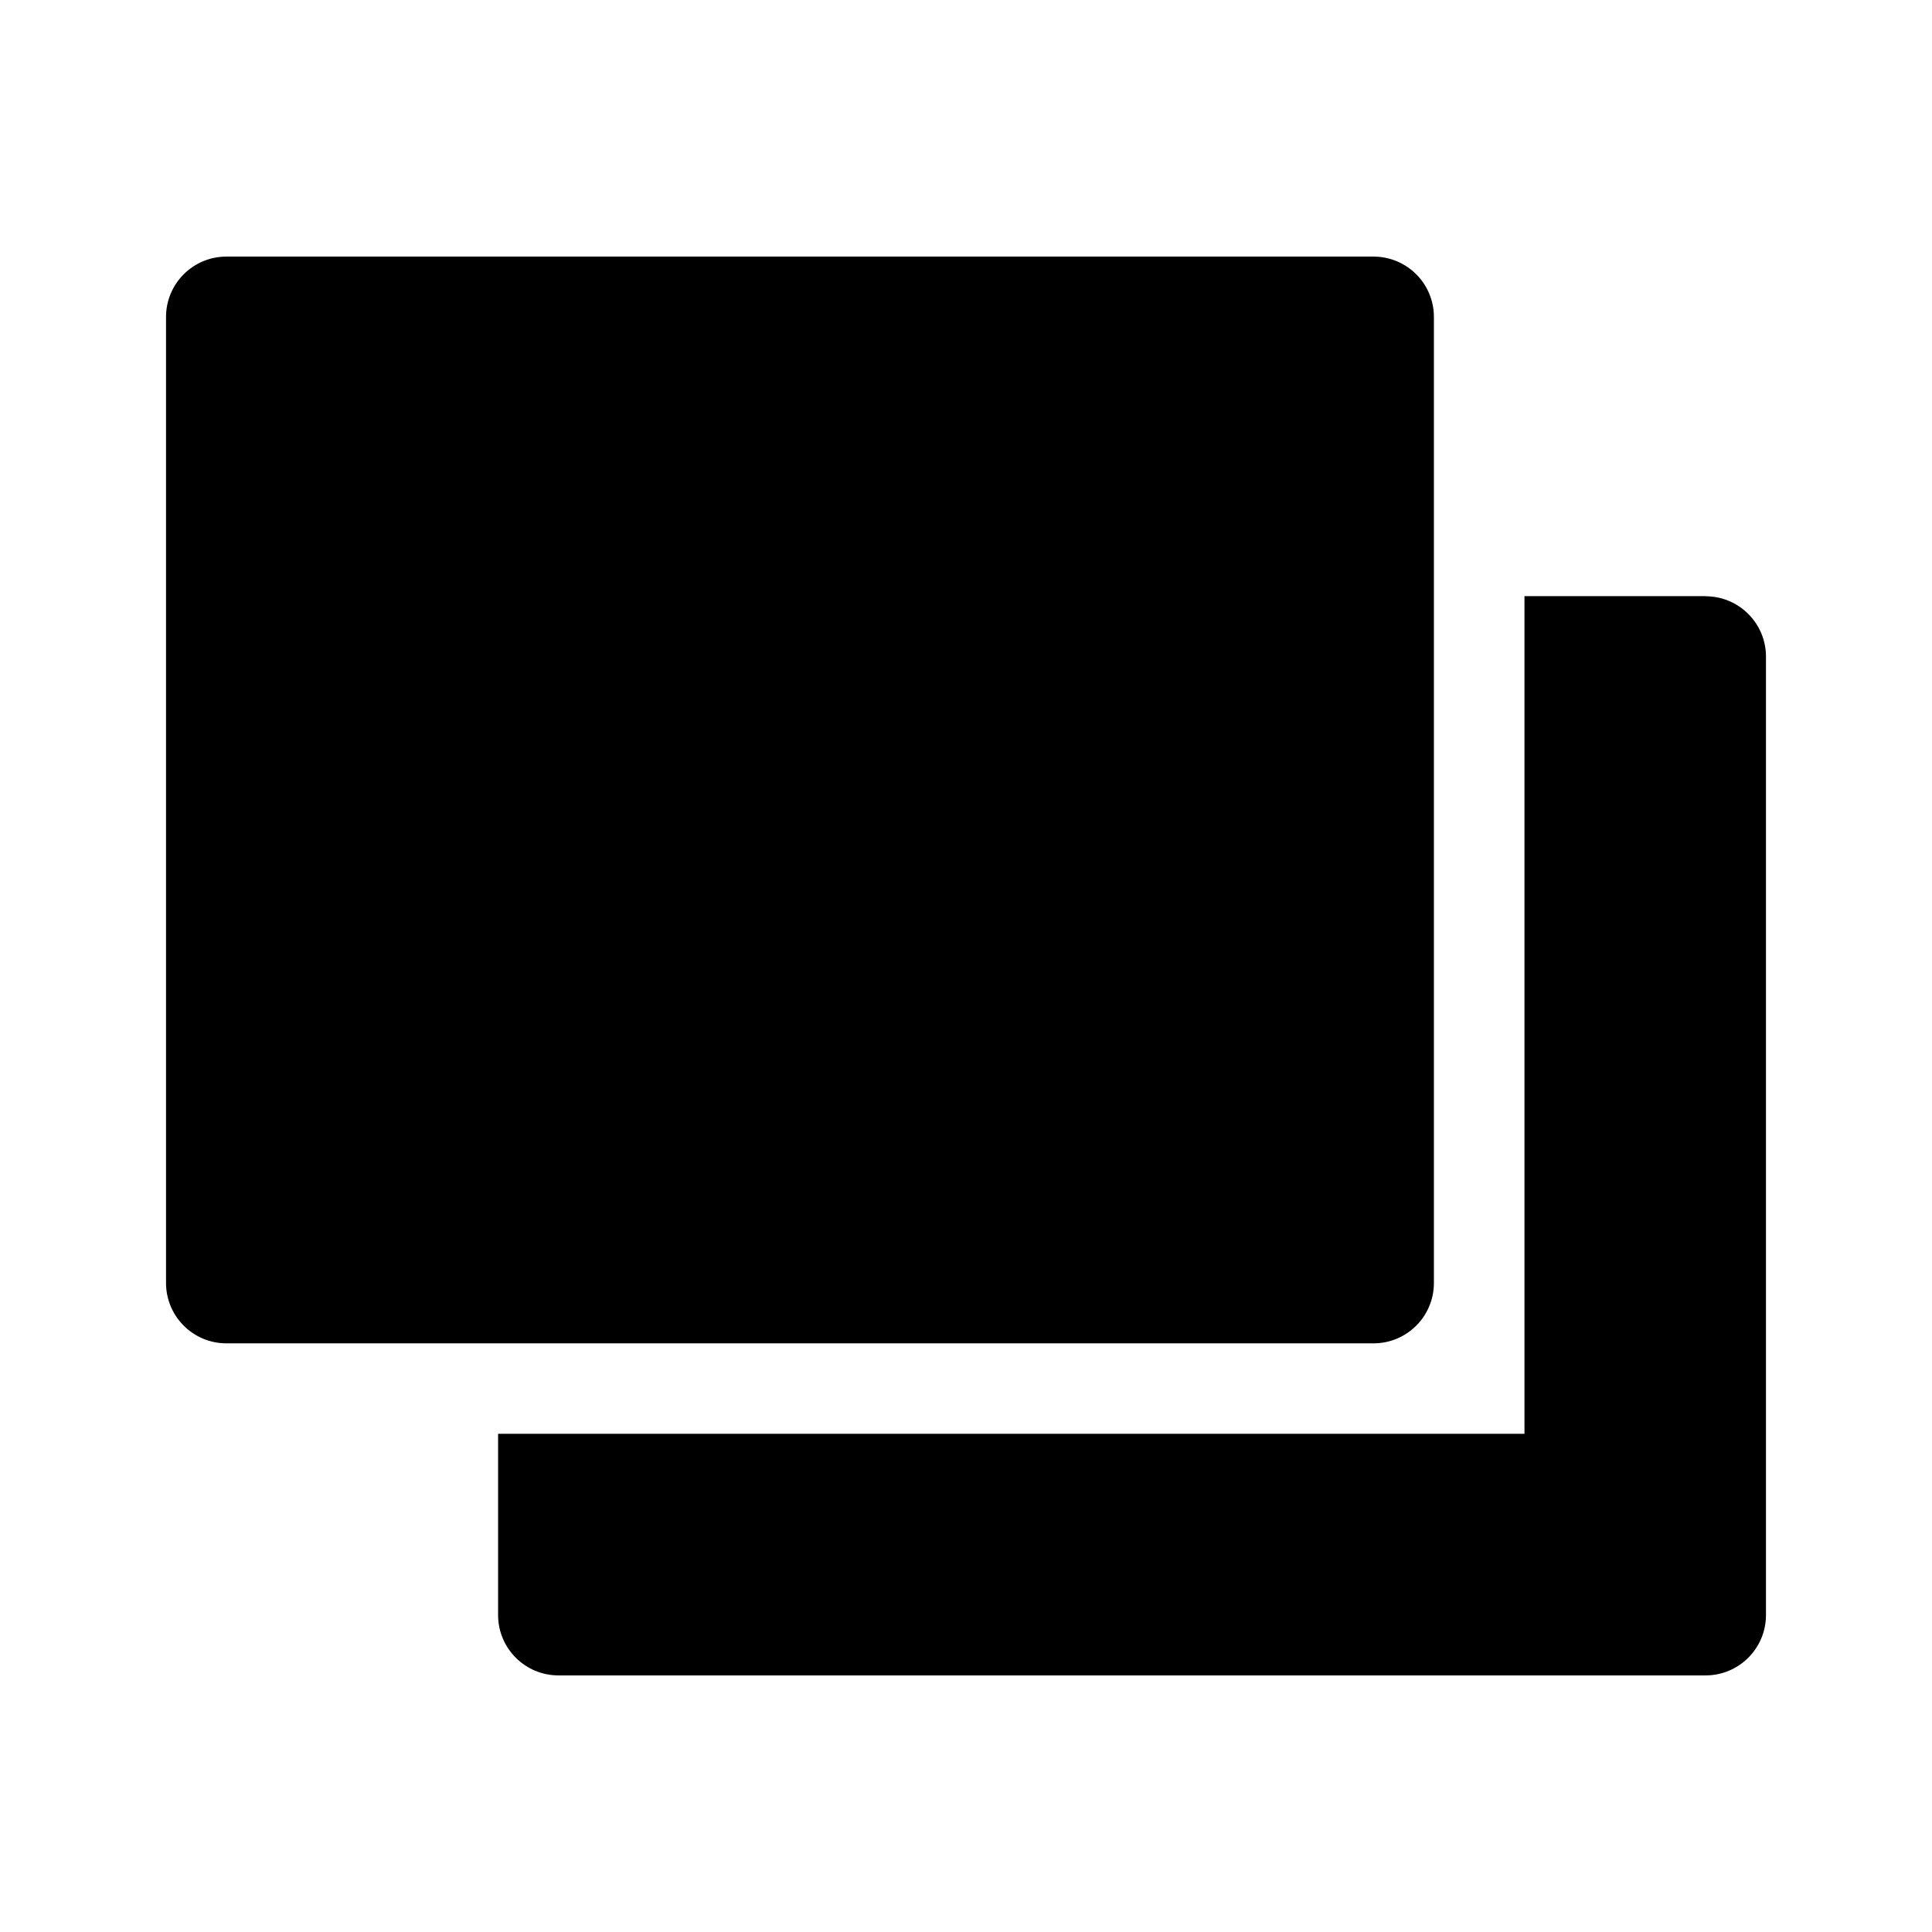
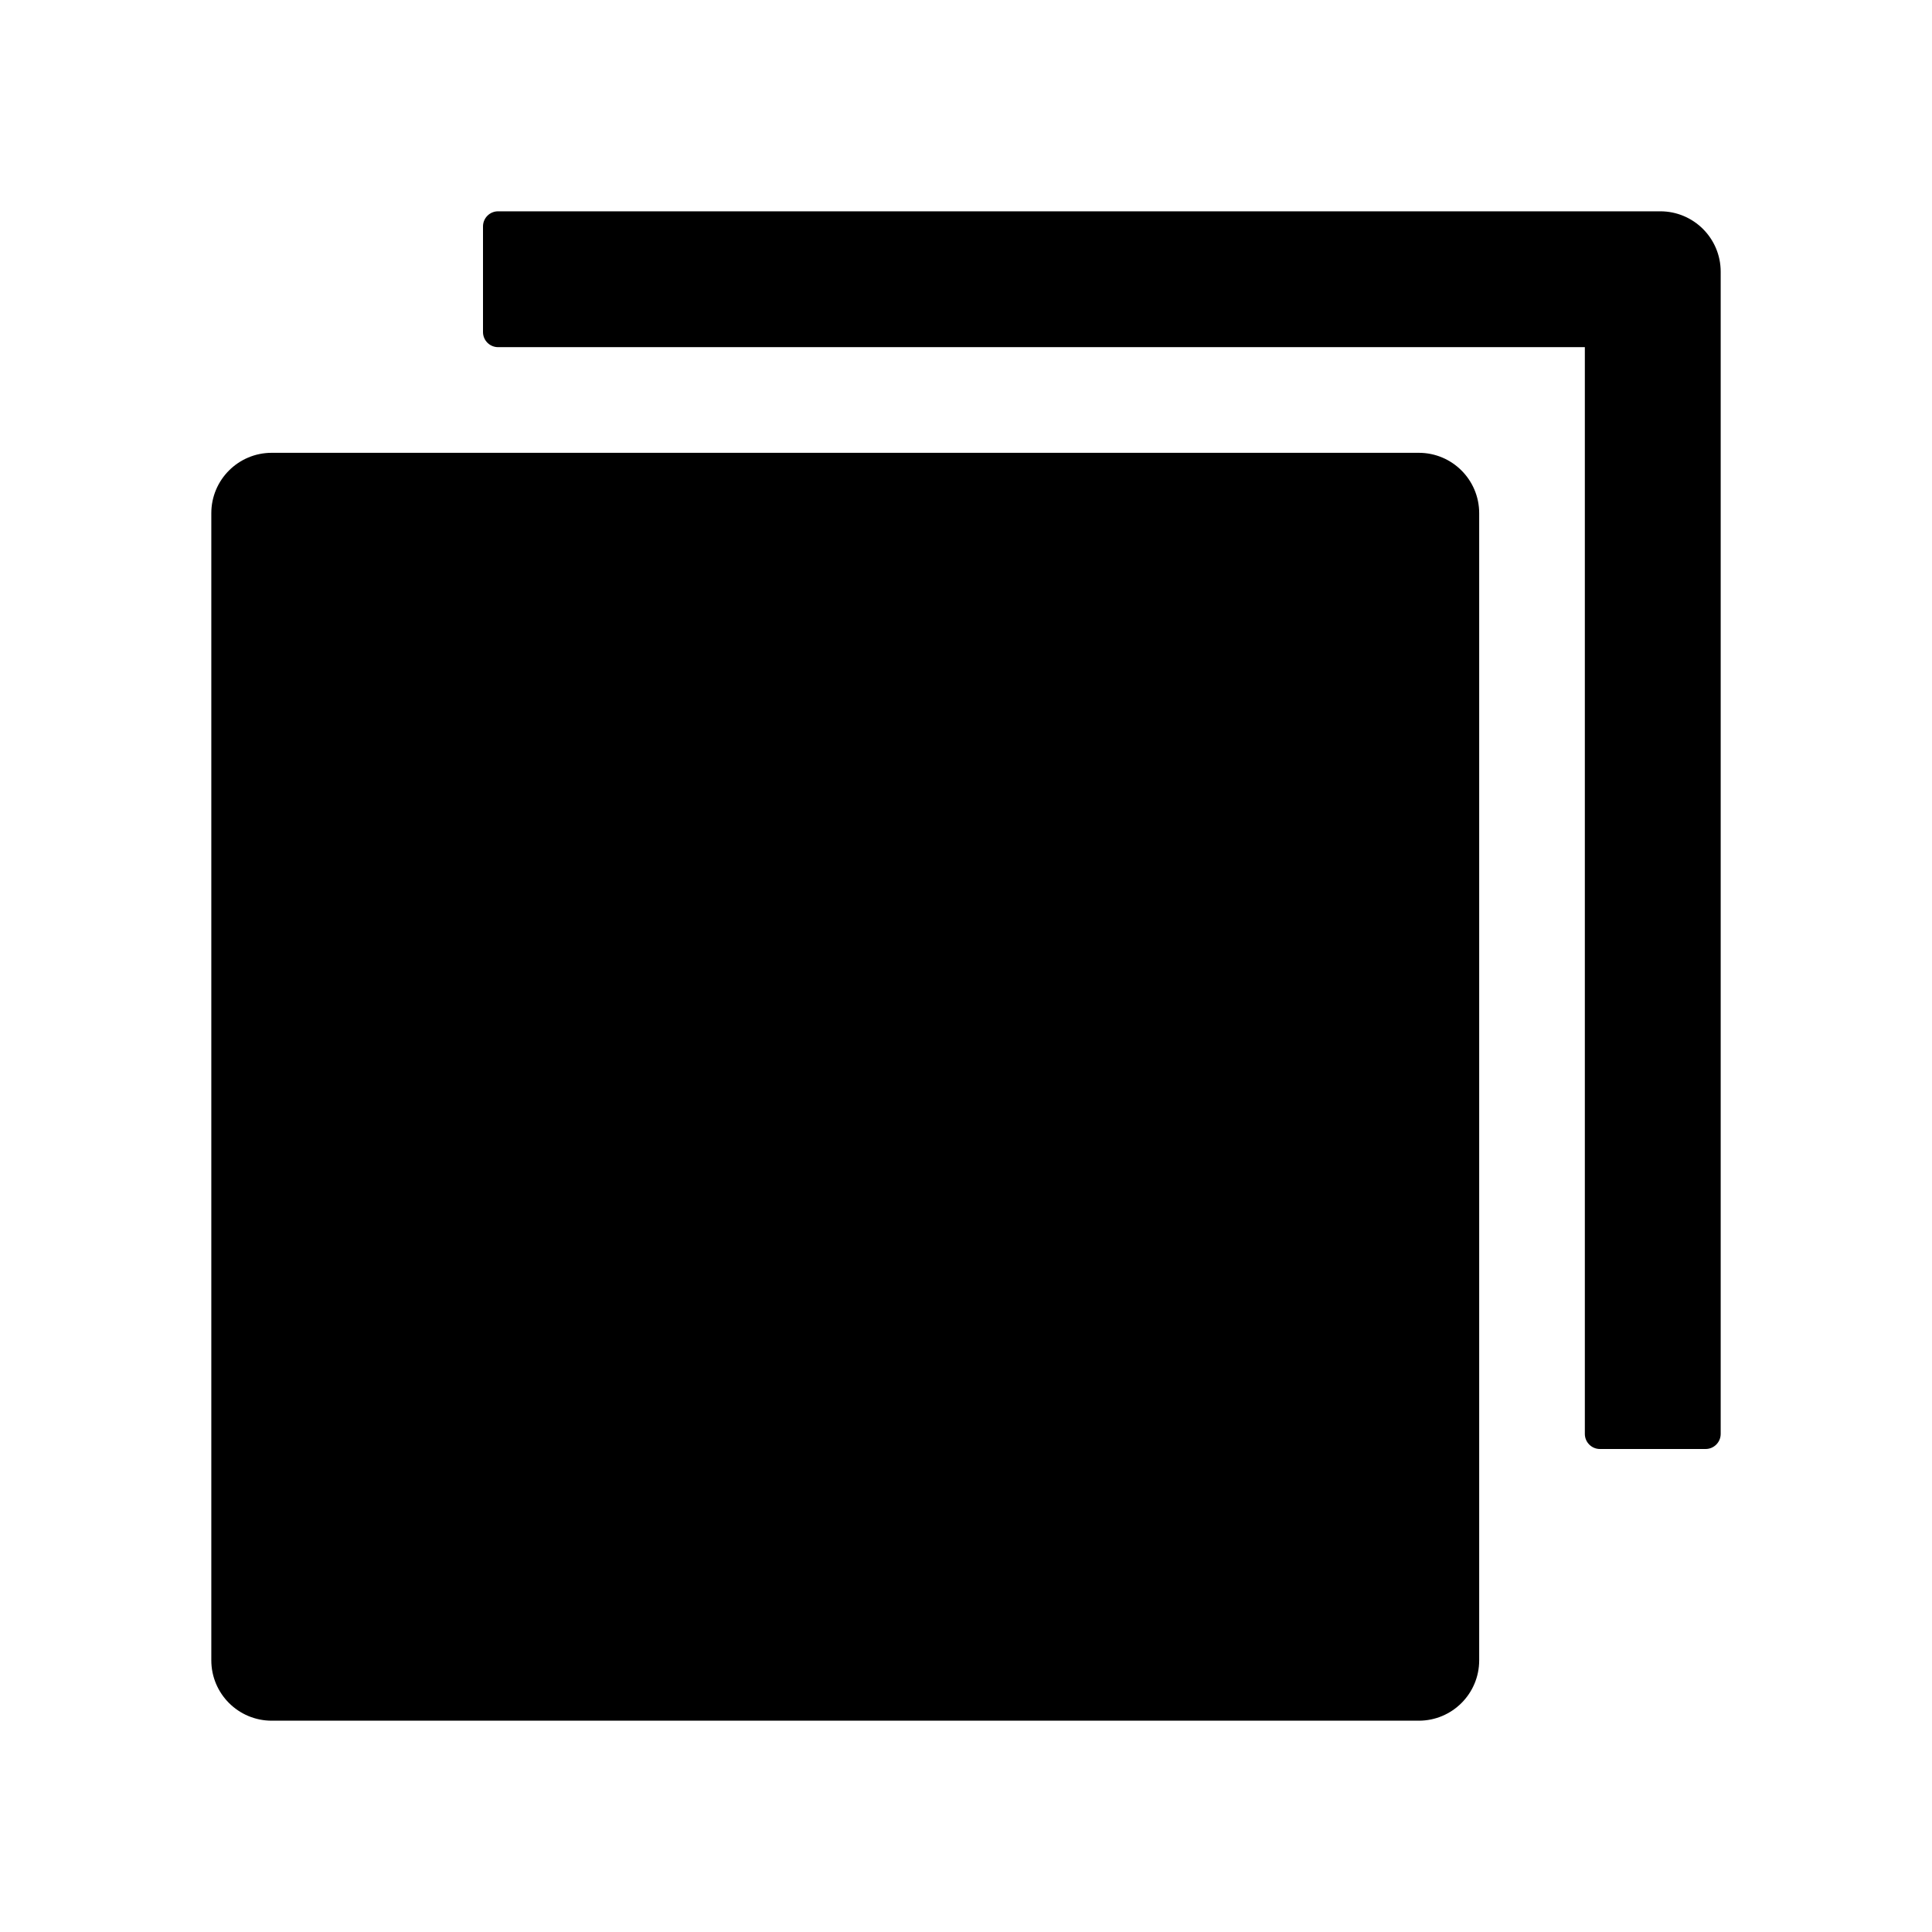
- <svg xmlns="http://www.w3.org/2000/svg" t="1677985244799" class="icon" viewBox="0 0 1024 1024" version="1.1" p-id="2424" width="200" height="200">
-   <path d="M904 316.032a32 32 0 0 1 32 32V856a32 32 0 0 1-32 32H296a32 32 0 0 1-32-32v-96.064h544V315.968h96zM728 136a32 32 0 0 1 32 32v512a32 32 0 0 1-32 32H120a32 32 0 0 1-32-32V168a32 32 0 0 1 32-32h608z" p-id="2425" />
+ <svg xmlns="http://www.w3.org/2000/svg" t="1709630266174" class="icon" viewBox="0 0 1024 1024" version="1.1" p-id="832" width="200" height="200">
+   <path d="M752 240H144a32 32 0 0 0-32 32v608a32 32 0 0 0 32 32h608a32 32 0 0 0 32-32V272a32 32 0 0 0-32-32z m128-128H264a8 8 0 0 0-8 8v56c0 4.416 3.584 8 8 8h576v576c0 4.416 3.584 8 8 8h56a8 8 0 0 0 8-8V144a32 32 0 0 0-32-32z" p-id="833" />
</svg>
